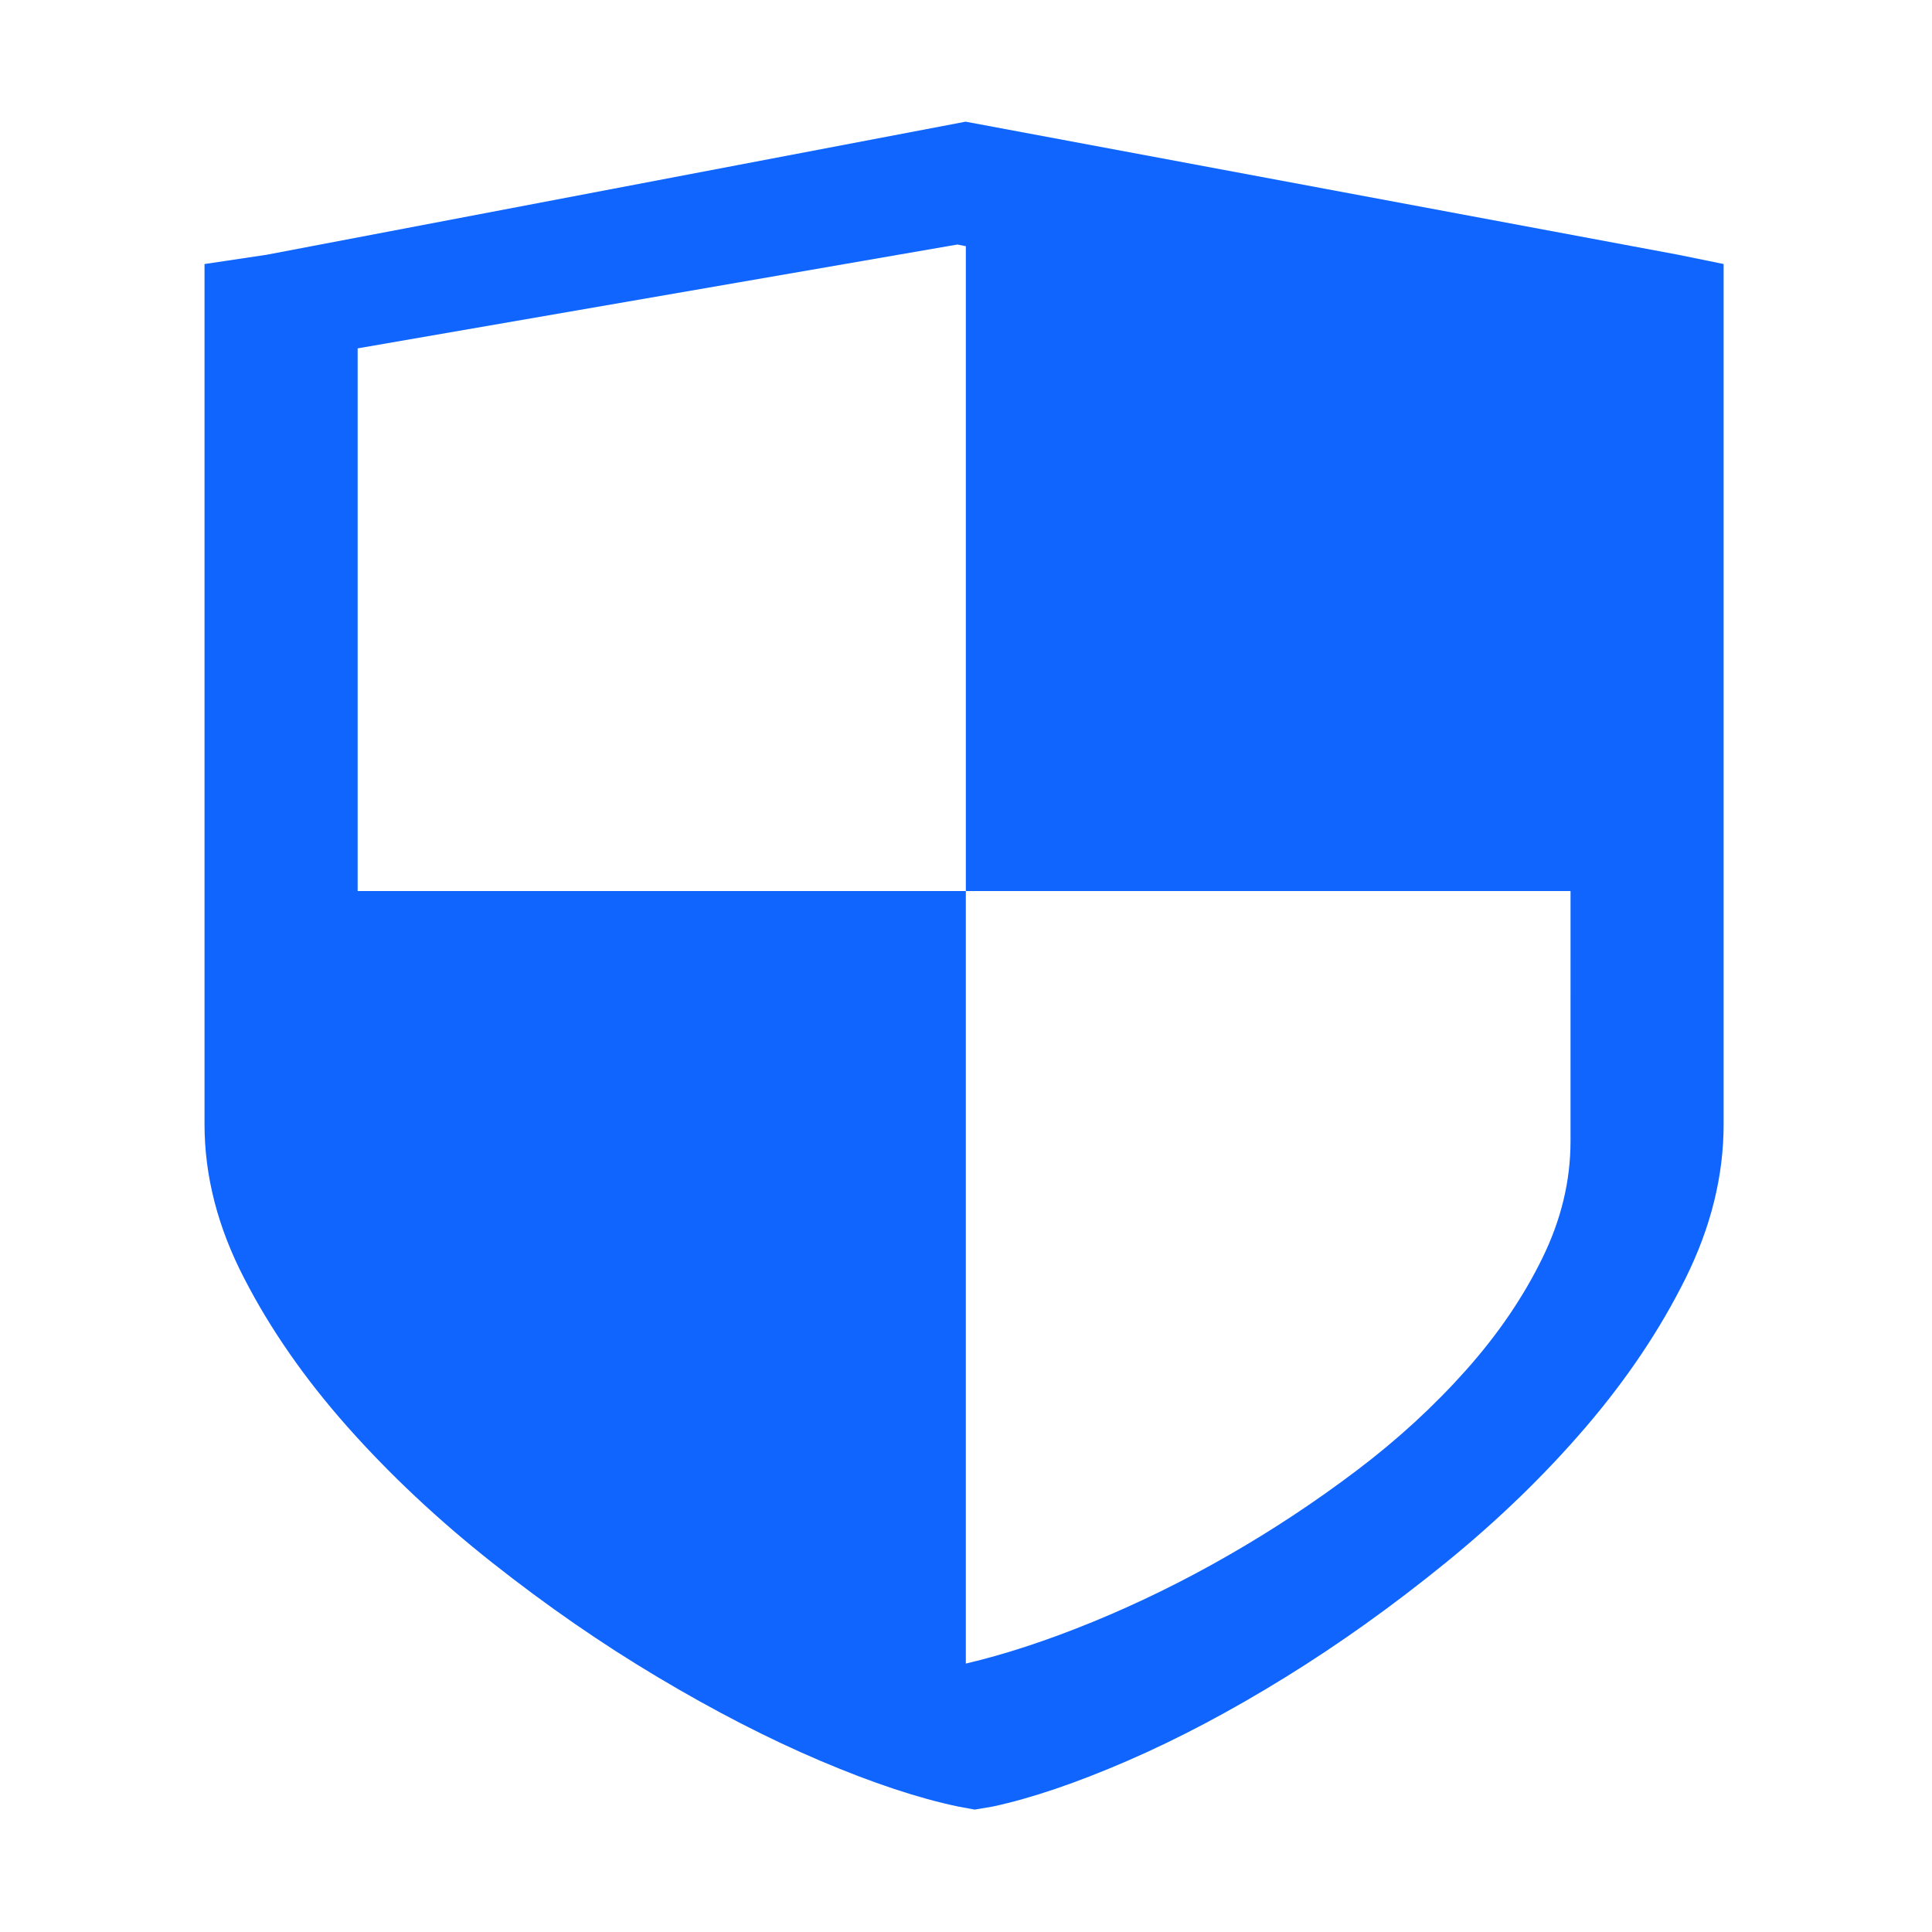
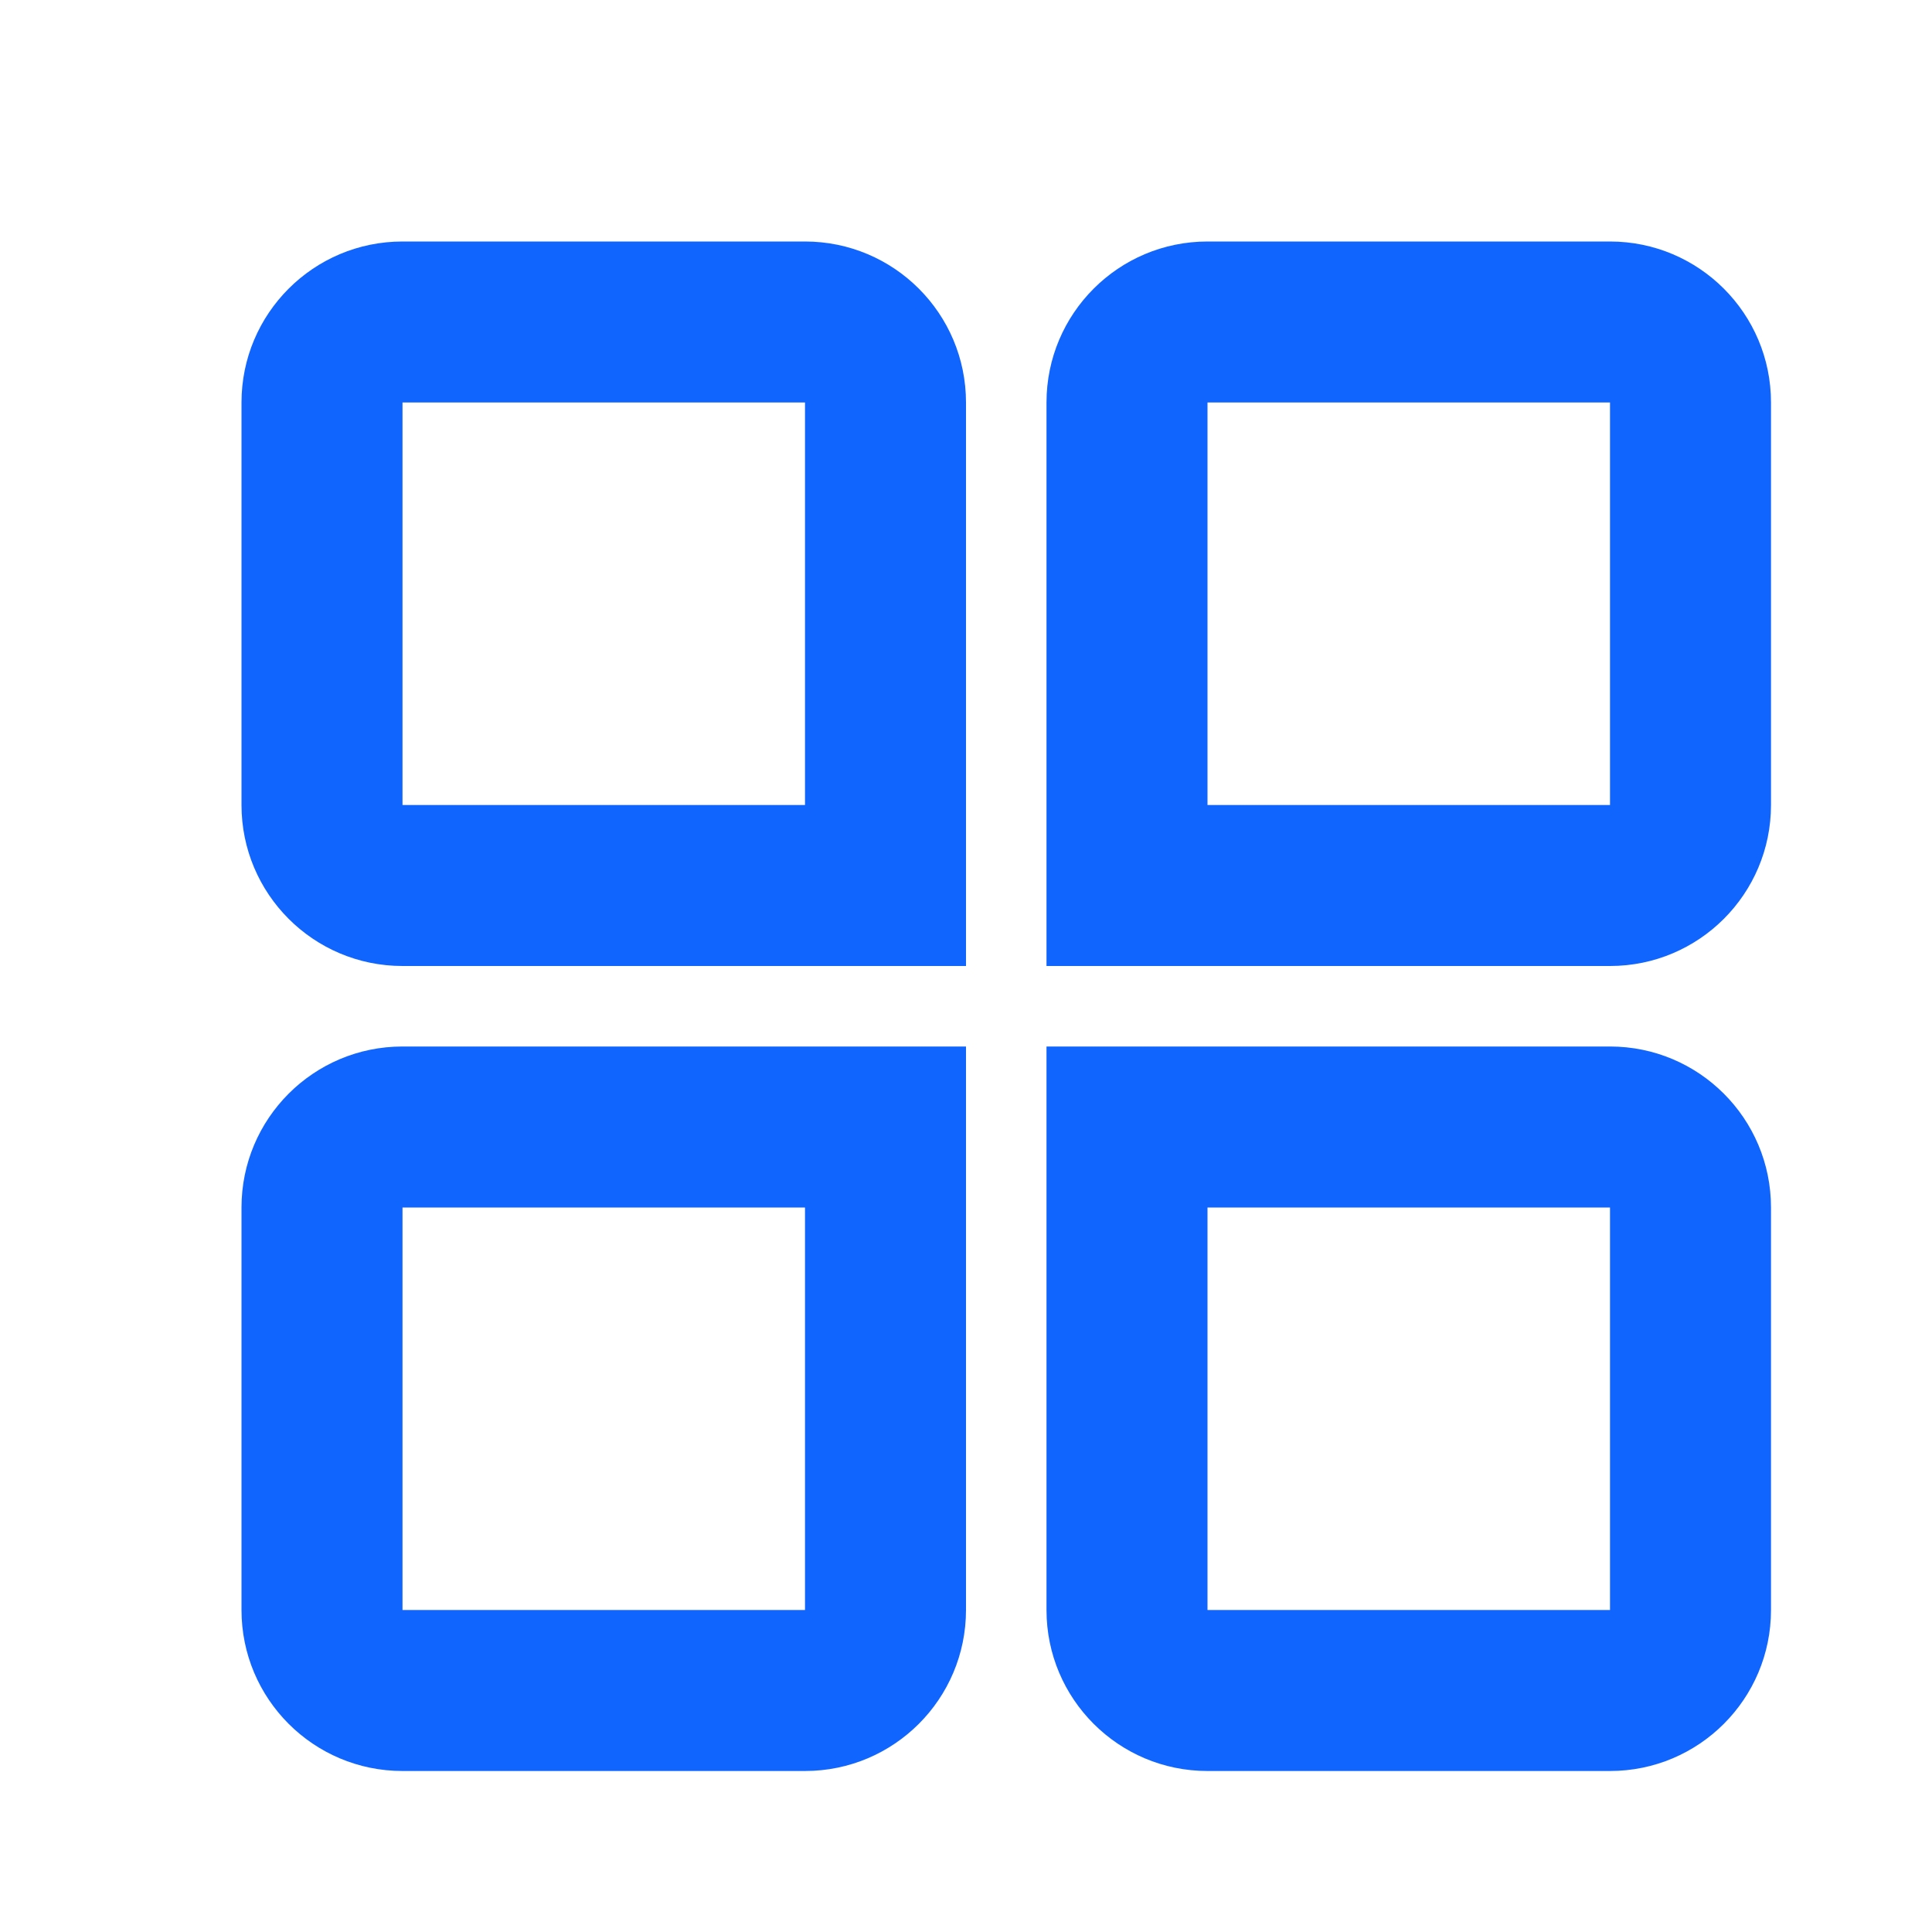
- <svg xmlns="http://www.w3.org/2000/svg" t="1720668629306" class="icon" viewBox="0 0 1024 1024" version="1.1" p-id="2429" width="200" height="200">
-   <path d="M889.42 135.01L511.8 64.49l-370.39 70.52-33.01 4.94v455.92c0 27.34 6.96 54.53 20.97 81.56 13.93 27.12 32.17 53.29 54.71 78.73 22.54 25.4 48.19 49.48 76.89 72.15 28.74 22.72 57.97 42.95 87.76 60.68 29.79 17.77 58.49 32.56 86.15 44.31 27.66 11.75 51.93 19.8 72.87 24.19l8.85 1.63 9.67-1.63c20.4-4.4 44.16-12.45 71.25-24.19 27.1-11.75 54.99-26.53 83.74-44.31 28.71-17.73 57.01-37.96 84.95-60.68 27.9-22.67 52.73-46.75 74.48-72.15 21.74-25.44 39.3-51.62 52.74-78.73 13.4-27.03 20.13-54.22 20.13-81.56V139.94l-24.14-4.93z m-57.01 469.84c0 21.04-4.99 41.81-15.06 62.24-10.03 20.46-23.43 40.14-40.26 59.04-16.86 18.95-36.15 36.72-58.01 53.25s-44.56 31.55-68.2 45.09c-23.59 13.54-47.5 25.25-71.7 35.17-24.23 9.91-46.66 17.26-67.27 22.09V472.28H189.56V184.64l317.89-55.04 4.47 0.89v341.79h320.5l-0.01 132.57z m0 0" p-id="2430" fill="#1065fe" />
+ <svg xmlns="http://www.w3.org/2000/svg" t="1720669105793" class="icon" viewBox="0 0 1024 1024" version="1.1" p-id="9198" width="200" height="200">
+   <path d="M426.667 213.333v213.333H213.333V213.333h213.333m0-85.333H213.333a85.333 85.333 0 0 0-85.333 85.333v213.333a85.333 85.333 0 0 0 85.333 85.333h298.667V213.333a85.333 85.333 0 0 0-85.333-85.333zM853.333 213.333v213.333h-213.333V213.333h213.333m0-85.333h-213.333a85.333 85.333 0 0 0-85.333 85.333v298.667h298.667a85.333 85.333 0 0 0 85.333-85.333V213.333a85.333 85.333 0 0 0-85.333-85.333zM426.667 640v213.333H213.333v-213.333h213.333m85.333-85.333H213.333a85.333 85.333 0 0 0-85.333 85.333v213.333a85.333 85.333 0 0 0 85.333 85.333h213.333a85.333 85.333 0 0 0 85.333-85.333v-298.667zM853.333 640v213.333h-213.333v-213.333h213.333m0-85.333h-298.667v298.667a85.333 85.333 0 0 0 85.333 85.333h213.333a85.333 85.333 0 0 0 85.333-85.333v-213.333a85.333 85.333 0 0 0-85.333-85.333z" fill="#1065fe" p-id="9199" />
</svg>
